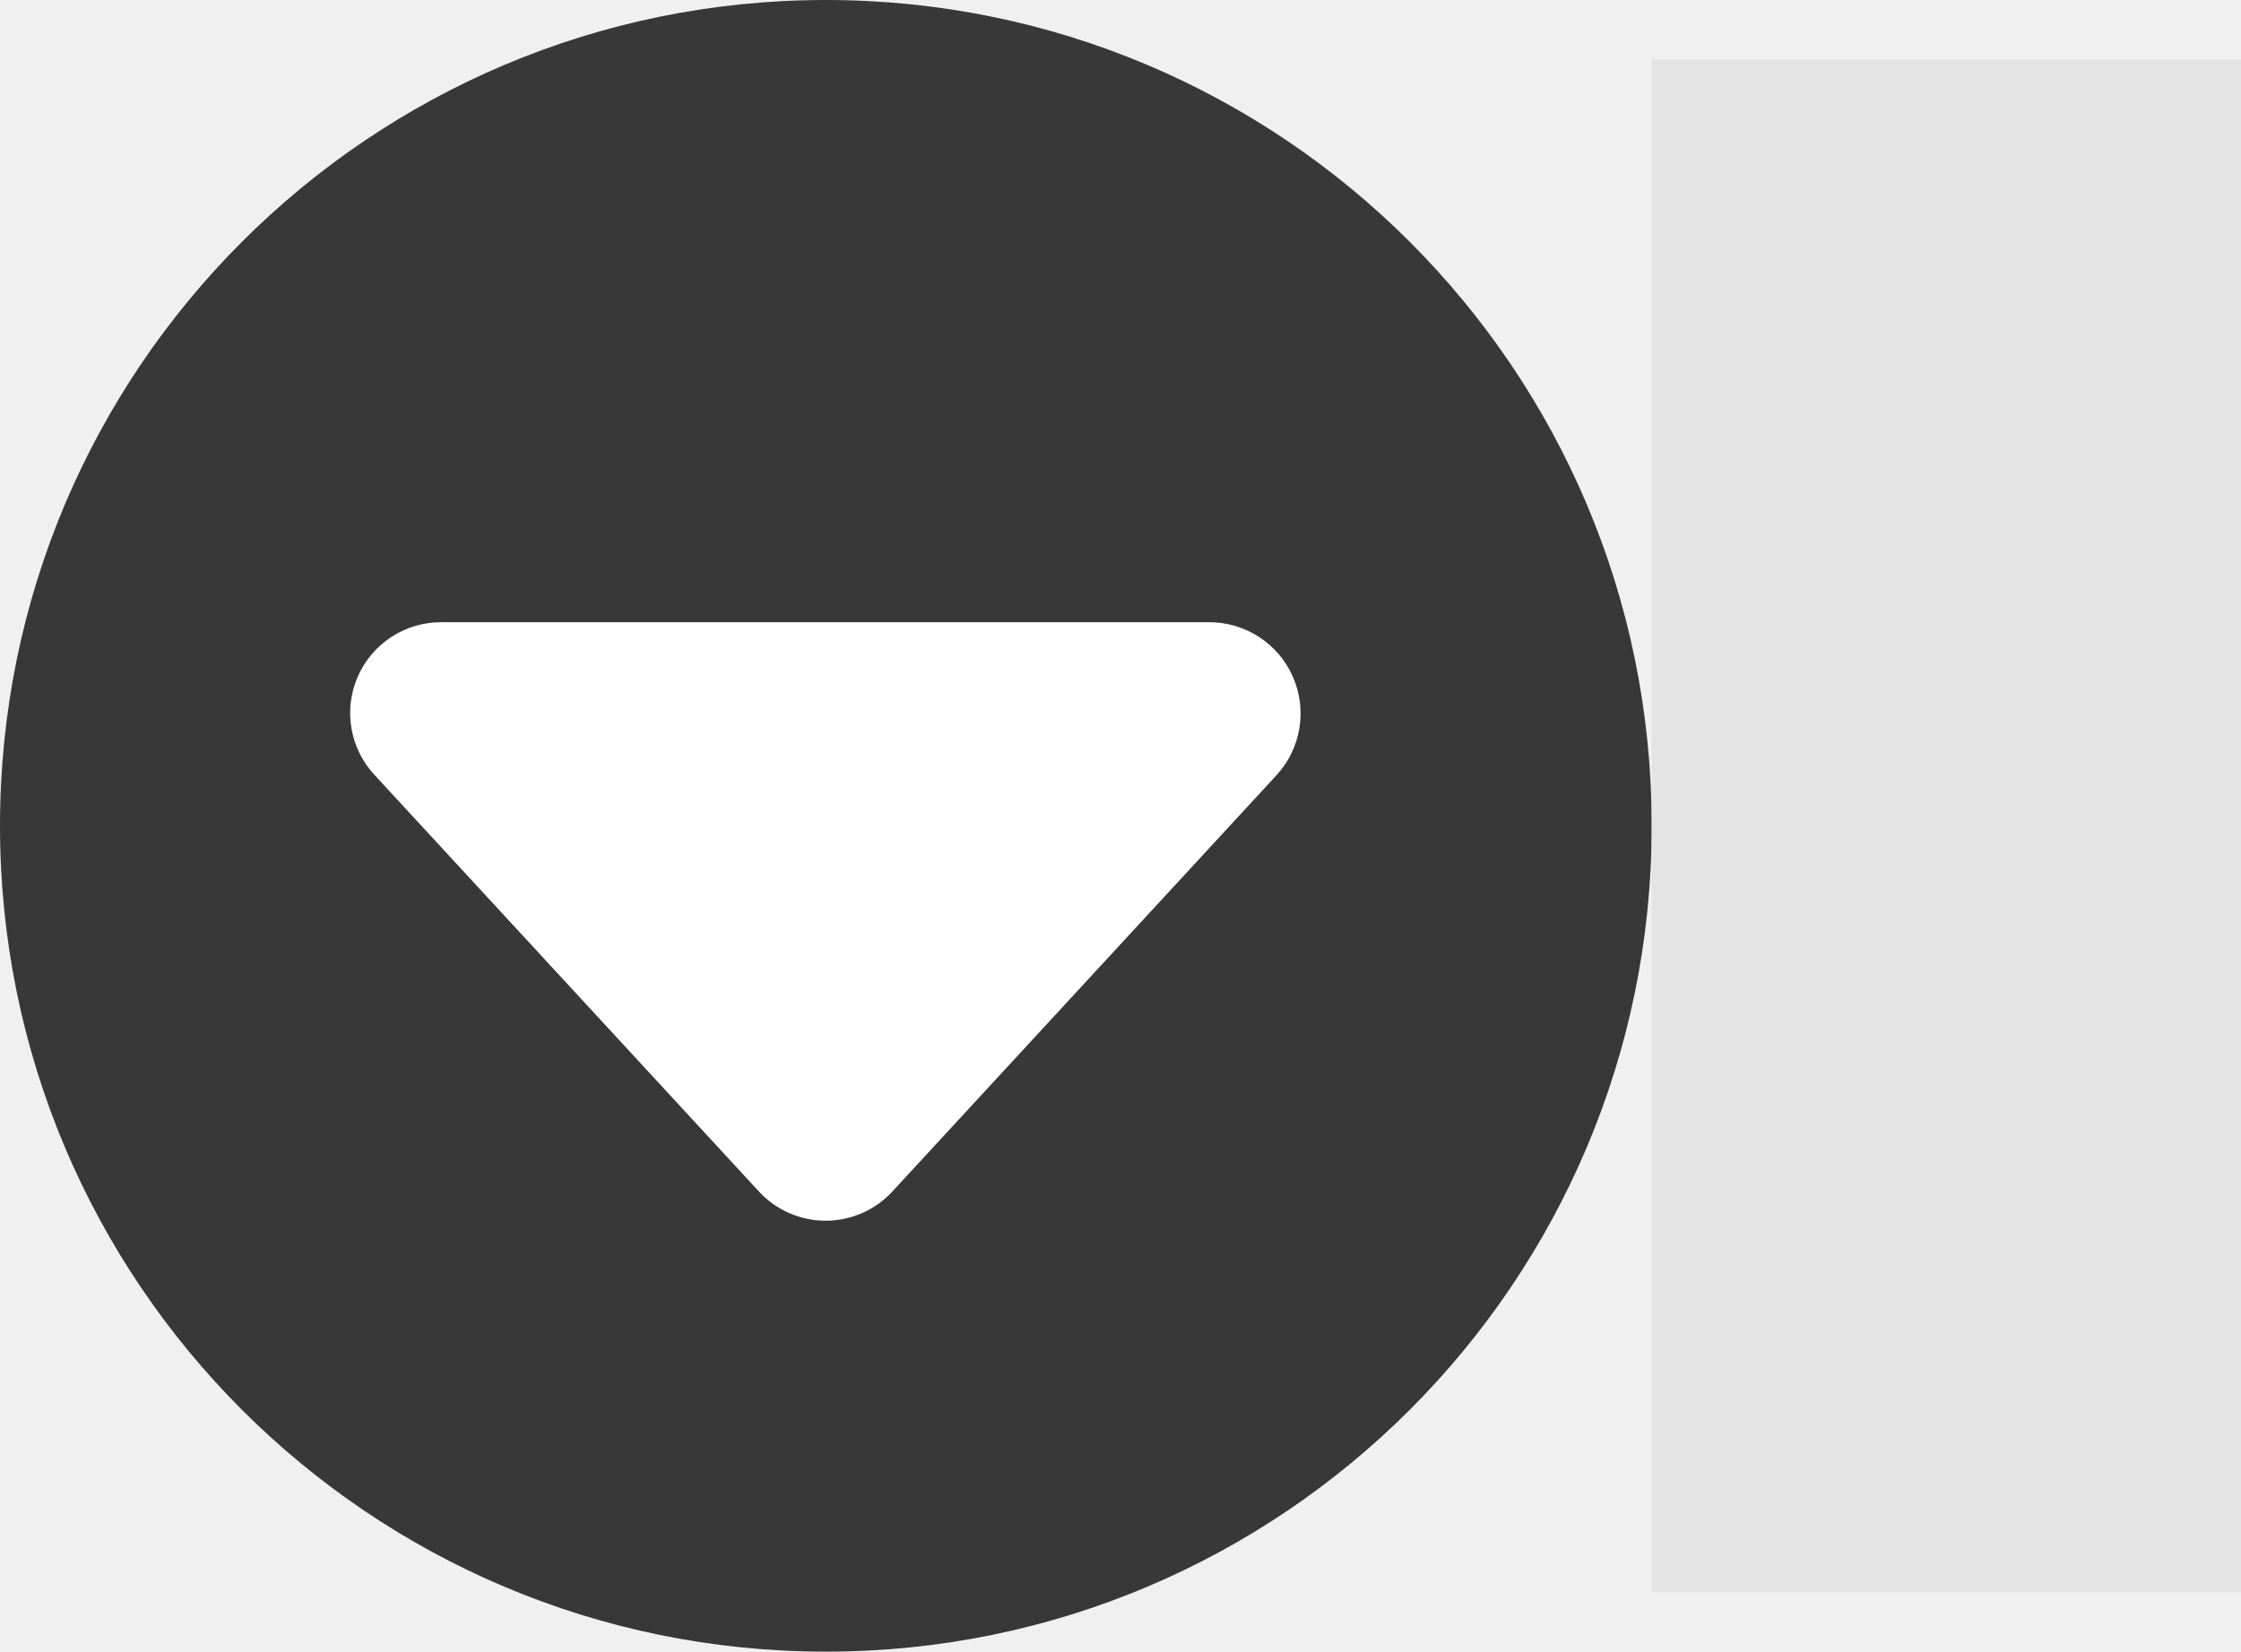
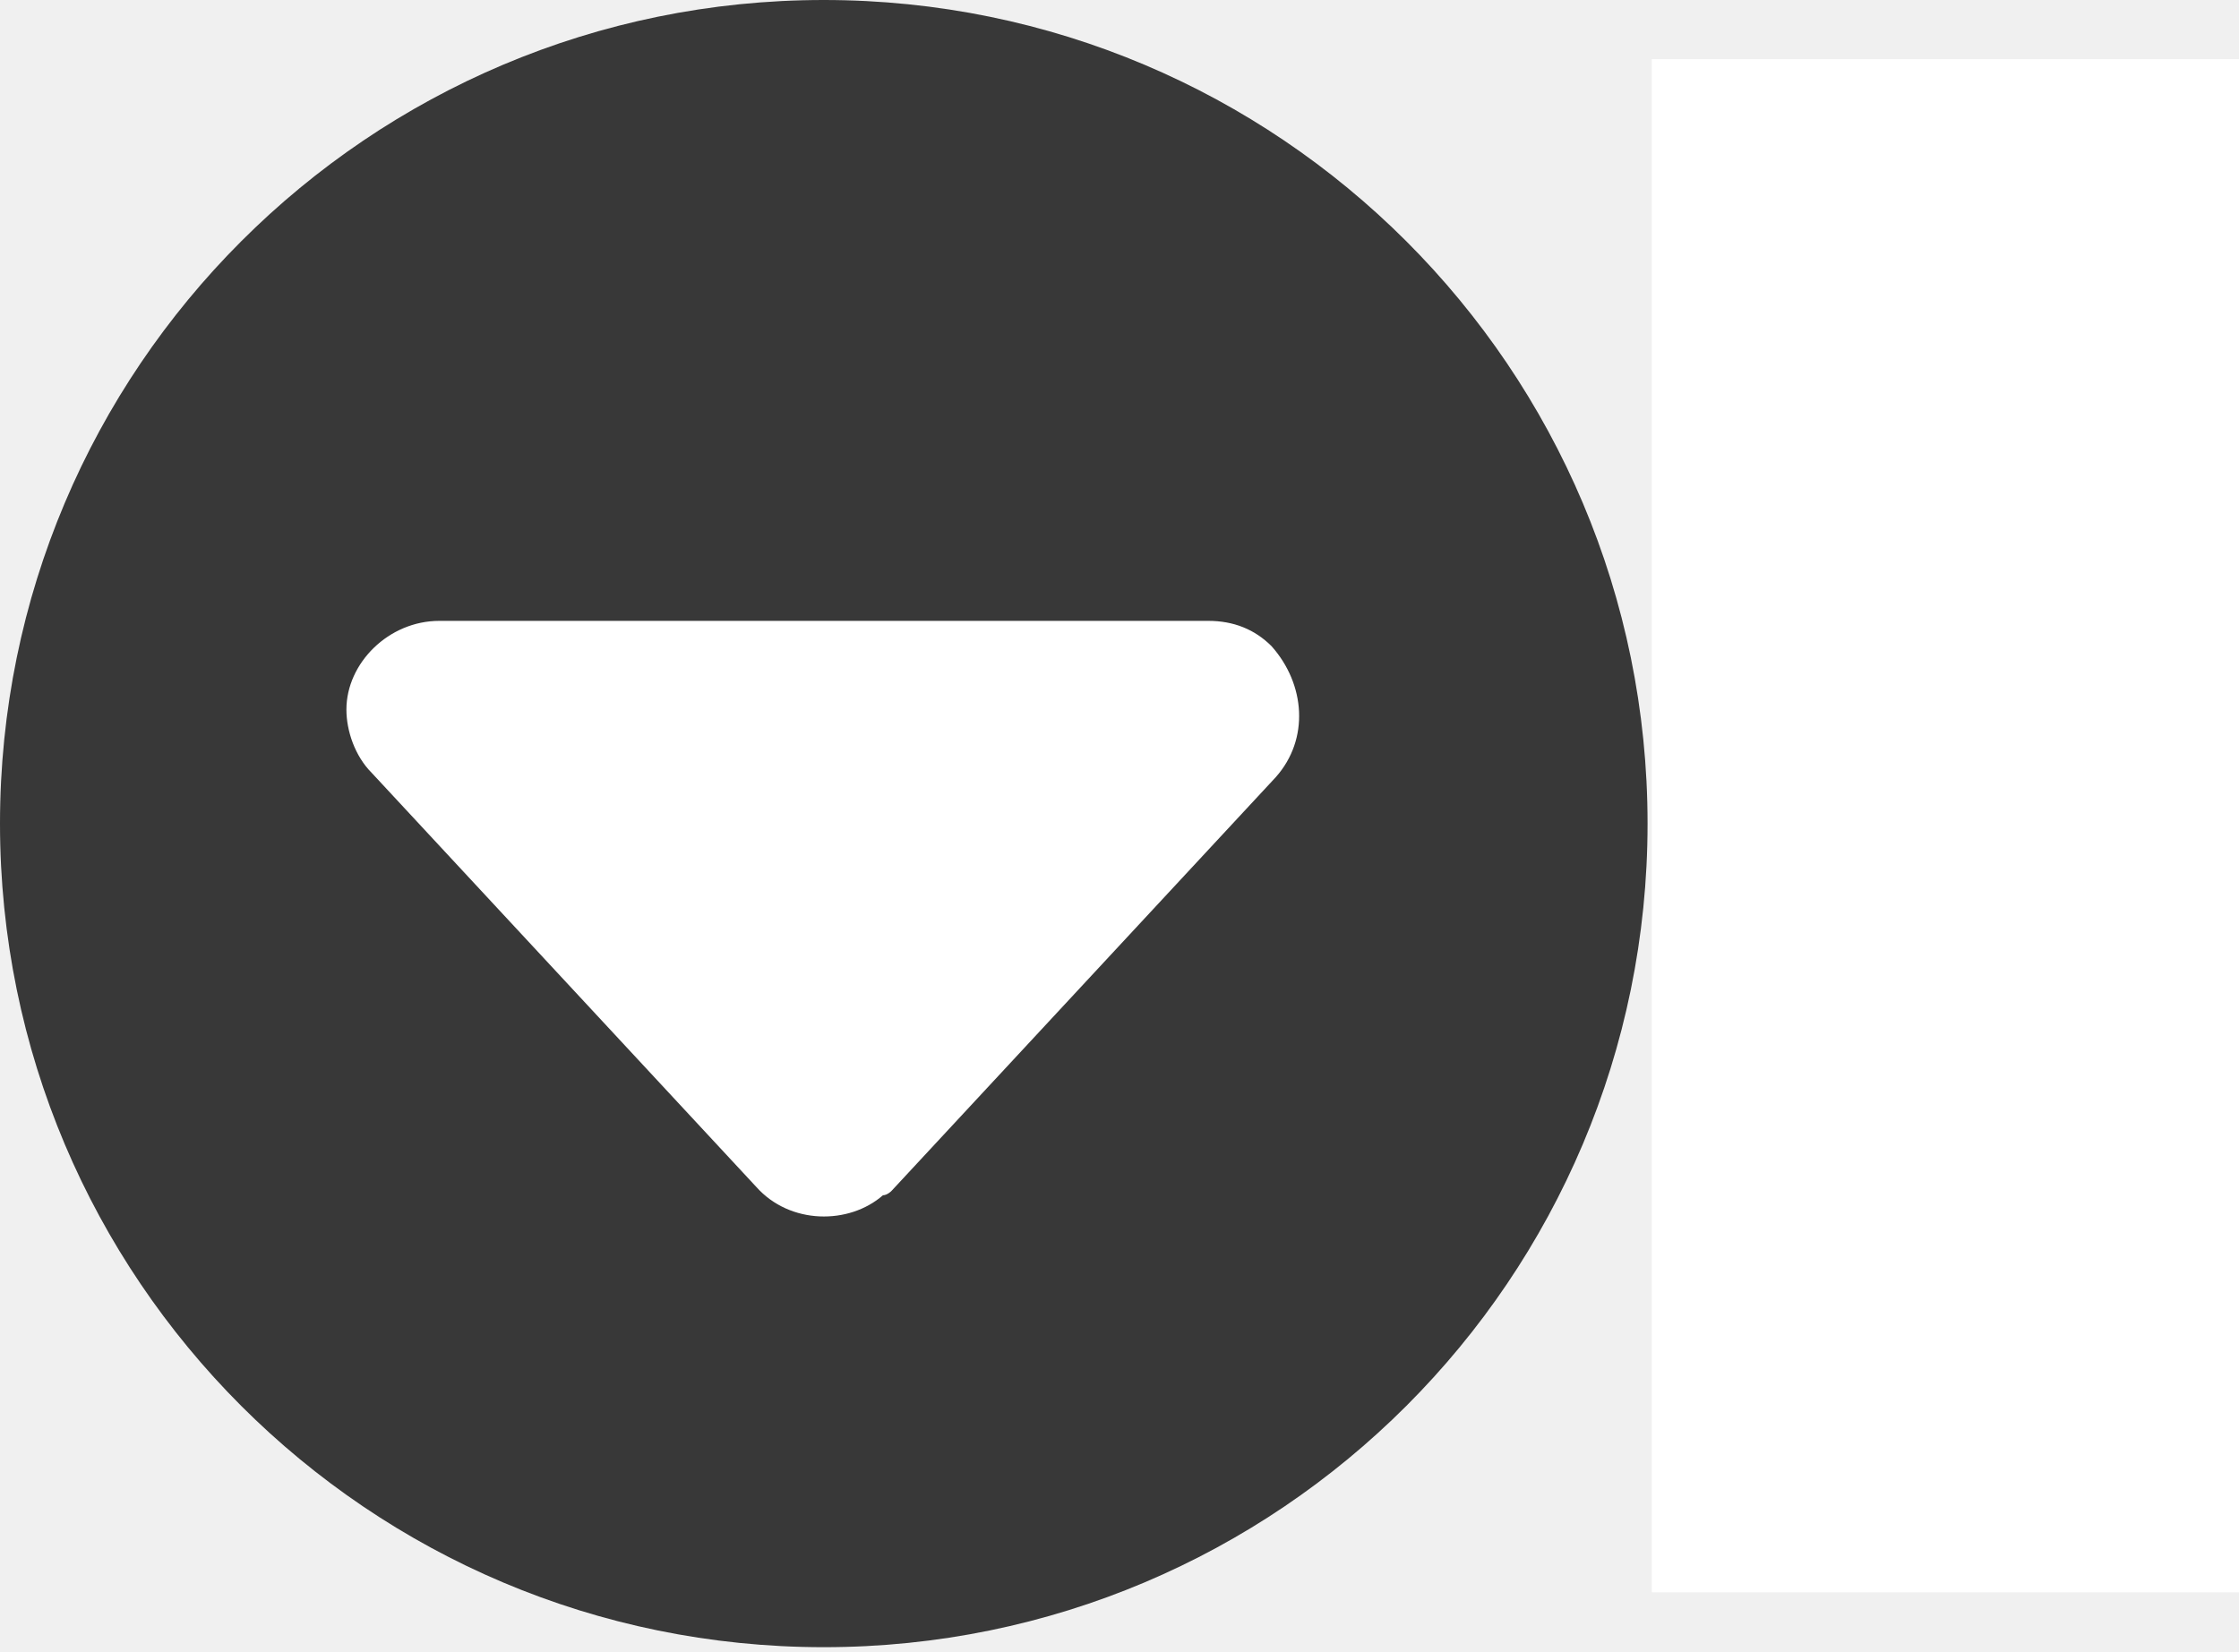
- <svg xmlns="http://www.w3.org/2000/svg" id="Layer_1" data-name="Layer 1" viewBox="0 0 53.05 39.1">
-   <defs>
-     <style>.cls-1{fill:#383838;}.cls-2{fill:#fff;}.cls-3{fill:#e4e4e4;}</style>
-   </defs>
-   <circle class="cls-1" cx="19.55" cy="19.55" r="19.55" />
-   <path class="cls-2" d="M30.69,31.67l9.08-9.84a2.16,2.16,0,0,0-1.59-3.62H20a2.15,2.15,0,0,0-1.58,3.62l9.08,9.84A2.15,2.15,0,0,0,30.69,31.67Z" transform="translate(-9.55 -3.48)" />
-   <rect class="cls-3" x="39.1" y="1.41" width="13.95" height="36.28" />
+ <svg xmlns="http://www.w3.org/2000/svg" version="1.1" id="Layer_1" x="0px" y="0px" viewBox="0 0 53 39.1" style="enable-background:new 0 0 53 39.1;" xml:space="preserve">
+   <style type="text/css">
+ 	.st0{fill:#383838;}
+ 	.st1{fill:#FFFFFF;}
+ </style>
+   <circle class="st0" cx="19.5" cy="19.5" r="19.5" />
+   <path class="st1" d="M21.1,28.2l9.1-9.8c0.8-0.9,0.7-2.2-0.1-3.1c-0.4-0.4-0.9-0.6-1.5-0.6H10.4c-1.2,0-2.2,1-2.2,2.1  c0,0.5,0.2,1.1,0.6,1.5l9.1,9.8c0.8,0.9,2.2,0.9,3,0.2C21,28.3,21.1,28.2,21.1,28.2z" />
+   <rect x="39.1" y="1.4" class="st1" width="14" height="36.3" />
</svg>
